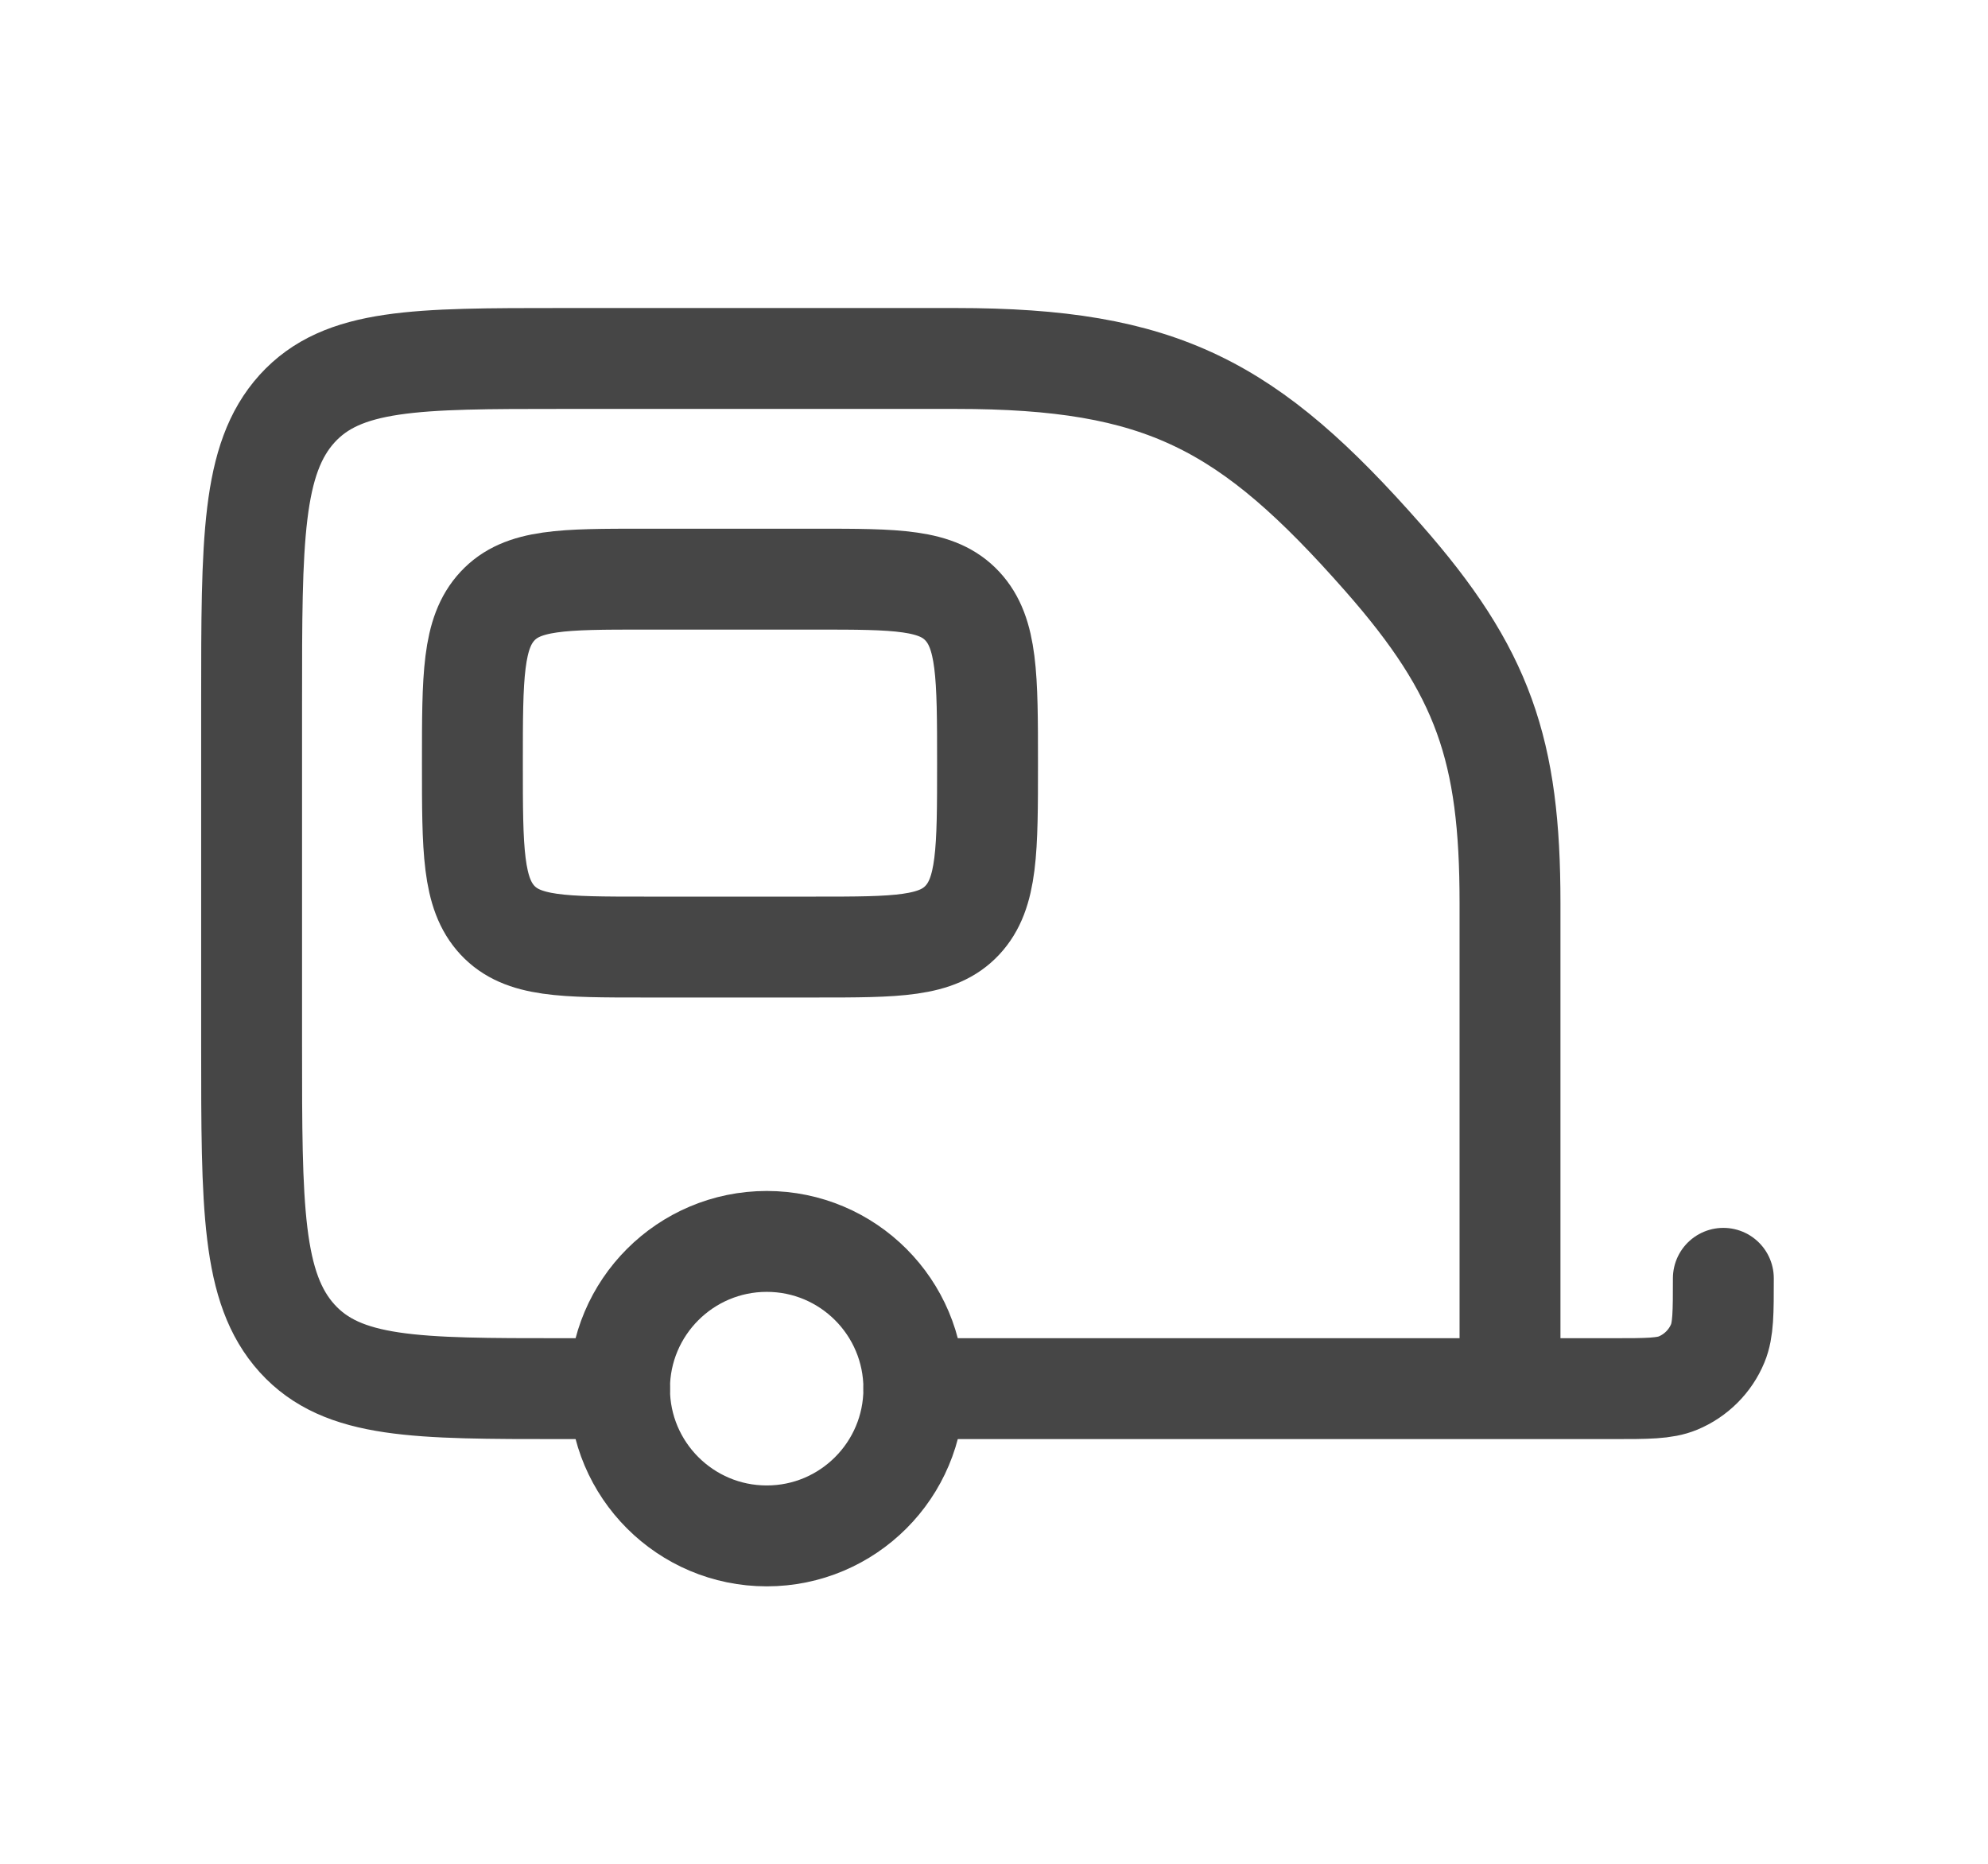
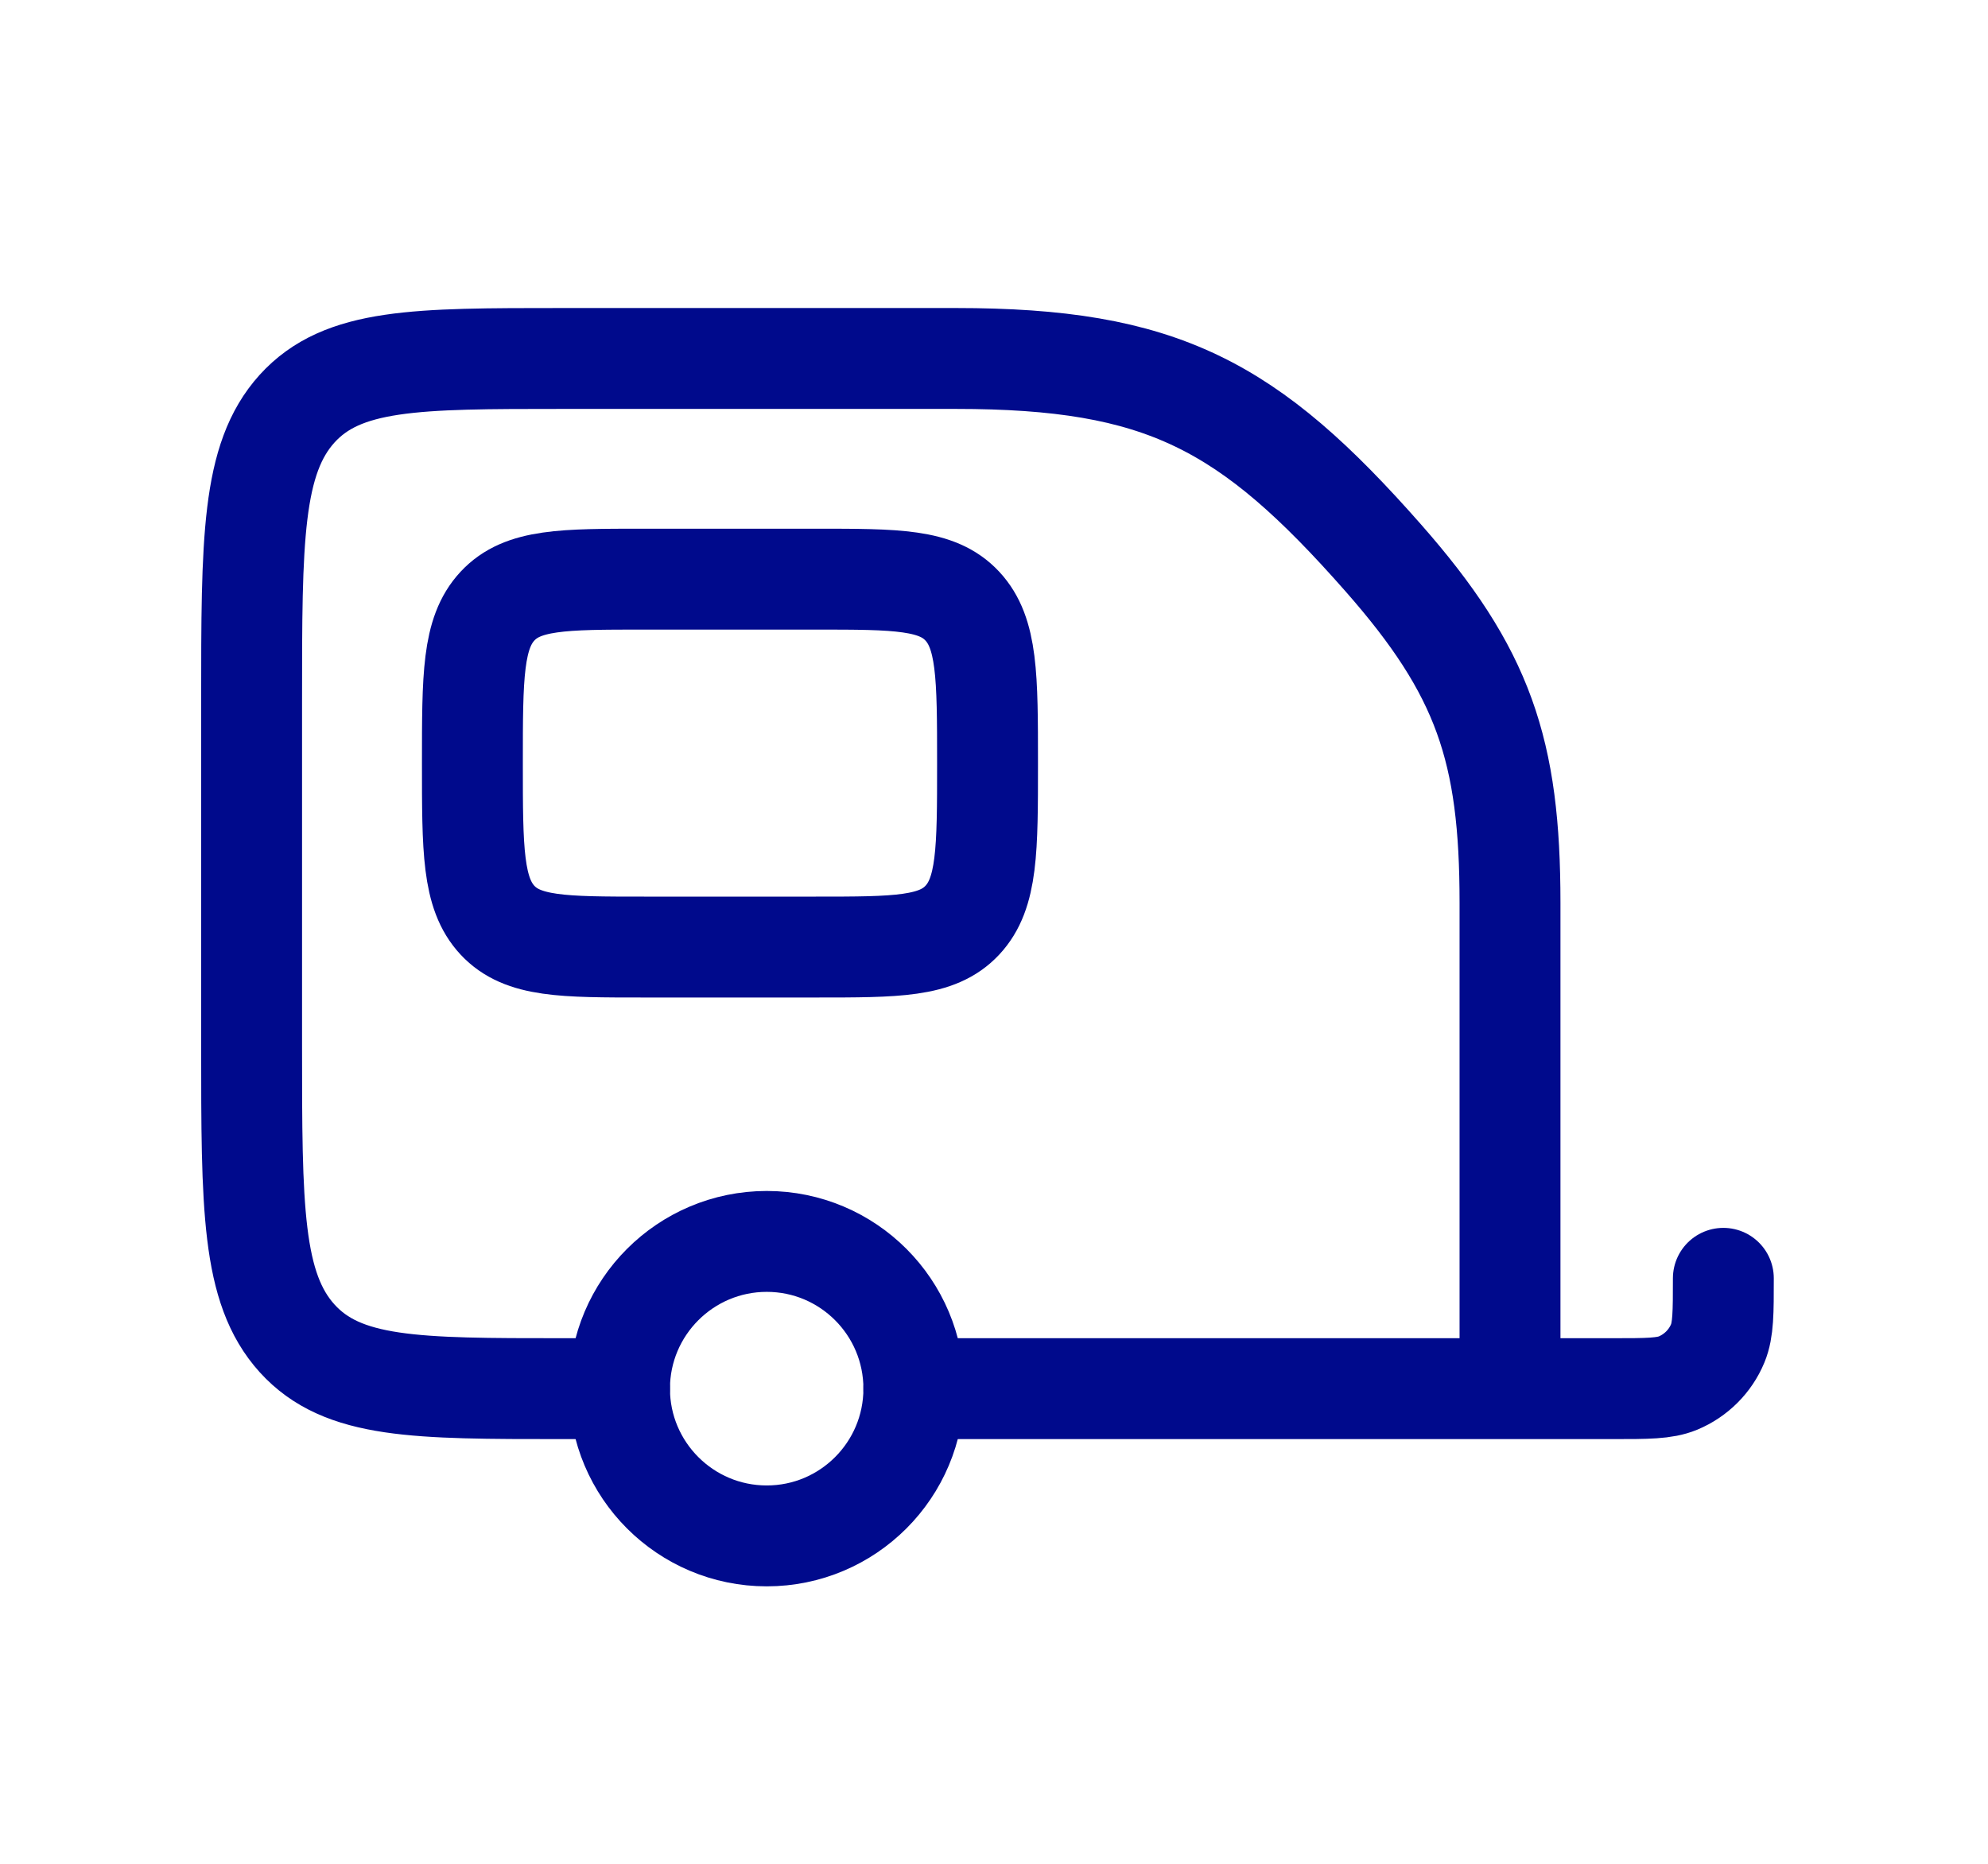
<svg xmlns="http://www.w3.org/2000/svg" width="16" height="15" viewBox="0 0 16 15" fill="none">
-   <path d="M12.153 11.176H12.982C13.258 11.176 13.396 11.176 13.505 11.131C13.649 11.071 13.765 10.956 13.825 10.811C13.87 10.702 13.87 10.564 13.87 10.288M12.153 11.176V7.265C12.153 6.038 11.94 5.407 11.133 4.49C10.048 3.257 9.352 2.885 7.693 2.885H4.526C3.347 2.885 2.758 2.885 2.391 3.289C2.025 3.694 2.025 4.346 2.025 5.649V8.412C2.025 9.715 2.025 10.366 2.391 10.771C2.758 11.176 3.347 11.176 4.526 11.176H4.986M12.153 11.176H7.355" stroke="#464646" stroke-width="0.812" stroke-linecap="round" stroke-linejoin="round" />
-   <path d="M6.171 12.361C6.825 12.361 7.355 11.83 7.355 11.176C7.355 10.522 6.825 9.991 6.171 9.991C5.517 9.991 4.986 10.522 4.986 11.176C4.986 11.83 5.517 12.361 6.171 12.361Z" stroke="#464646" stroke-width="0.812" stroke-linecap="round" stroke-linejoin="round" />
-   <path d="M3.802 6.142C3.802 5.443 3.802 5.095 4.004 4.878C4.206 4.661 4.532 4.661 5.184 4.661H6.566C7.217 4.661 7.543 4.661 7.745 4.878C7.947 5.095 7.948 5.443 7.948 6.142C7.948 6.84 7.948 7.189 7.745 7.406C7.543 7.622 7.217 7.622 6.566 7.622H5.184C4.532 7.622 4.206 7.622 4.004 7.406C3.802 7.189 3.802 6.839 3.802 6.142Z" stroke="#464646" stroke-width="0.812" stroke-linecap="round" stroke-linejoin="round" />
+   <path d="M12.153 11.176H12.982C13.258 11.176 13.396 11.176 13.505 11.131C13.649 11.071 13.765 10.956 13.825 10.811C13.87 10.702 13.87 10.564 13.87 10.288M12.153 11.176V7.265C12.153 6.038 11.94 5.407 11.133 4.49C10.048 3.257 9.352 2.885 7.693 2.885H4.526C3.347 2.885 2.758 2.885 2.391 3.289C2.025 3.694 2.025 4.346 2.025 5.649V8.412C2.025 9.715 2.025 10.366 2.391 10.771C2.758 11.176 3.347 11.176 4.526 11.176H4.986M12.153 11.176H7.355" stroke="#000a8c" stroke-width="0.812" stroke-linecap="round" stroke-linejoin="round" />
+   <path d="M6.171 12.361C6.825 12.361 7.355 11.83 7.355 11.176C7.355 10.522 6.825 9.991 6.171 9.991C5.517 9.991 4.986 10.522 4.986 11.176C4.986 11.83 5.517 12.361 6.171 12.361Z" stroke="#000a8c" stroke-width="0.812" stroke-linecap="round" stroke-linejoin="round" />
+   <path d="M3.802 6.142C3.802 5.443 3.802 5.095 4.004 4.878C4.206 4.661 4.532 4.661 5.184 4.661H6.566C7.217 4.661 7.543 4.661 7.745 4.878C7.947 5.095 7.948 5.443 7.948 6.142C7.948 6.84 7.948 7.189 7.745 7.406C7.543 7.622 7.217 7.622 6.566 7.622H5.184C4.532 7.622 4.206 7.622 4.004 7.406C3.802 7.189 3.802 6.839 3.802 6.142Z" stroke="#000a8c" stroke-width="0.812" stroke-linecap="round" stroke-linejoin="round" />
</svg>
